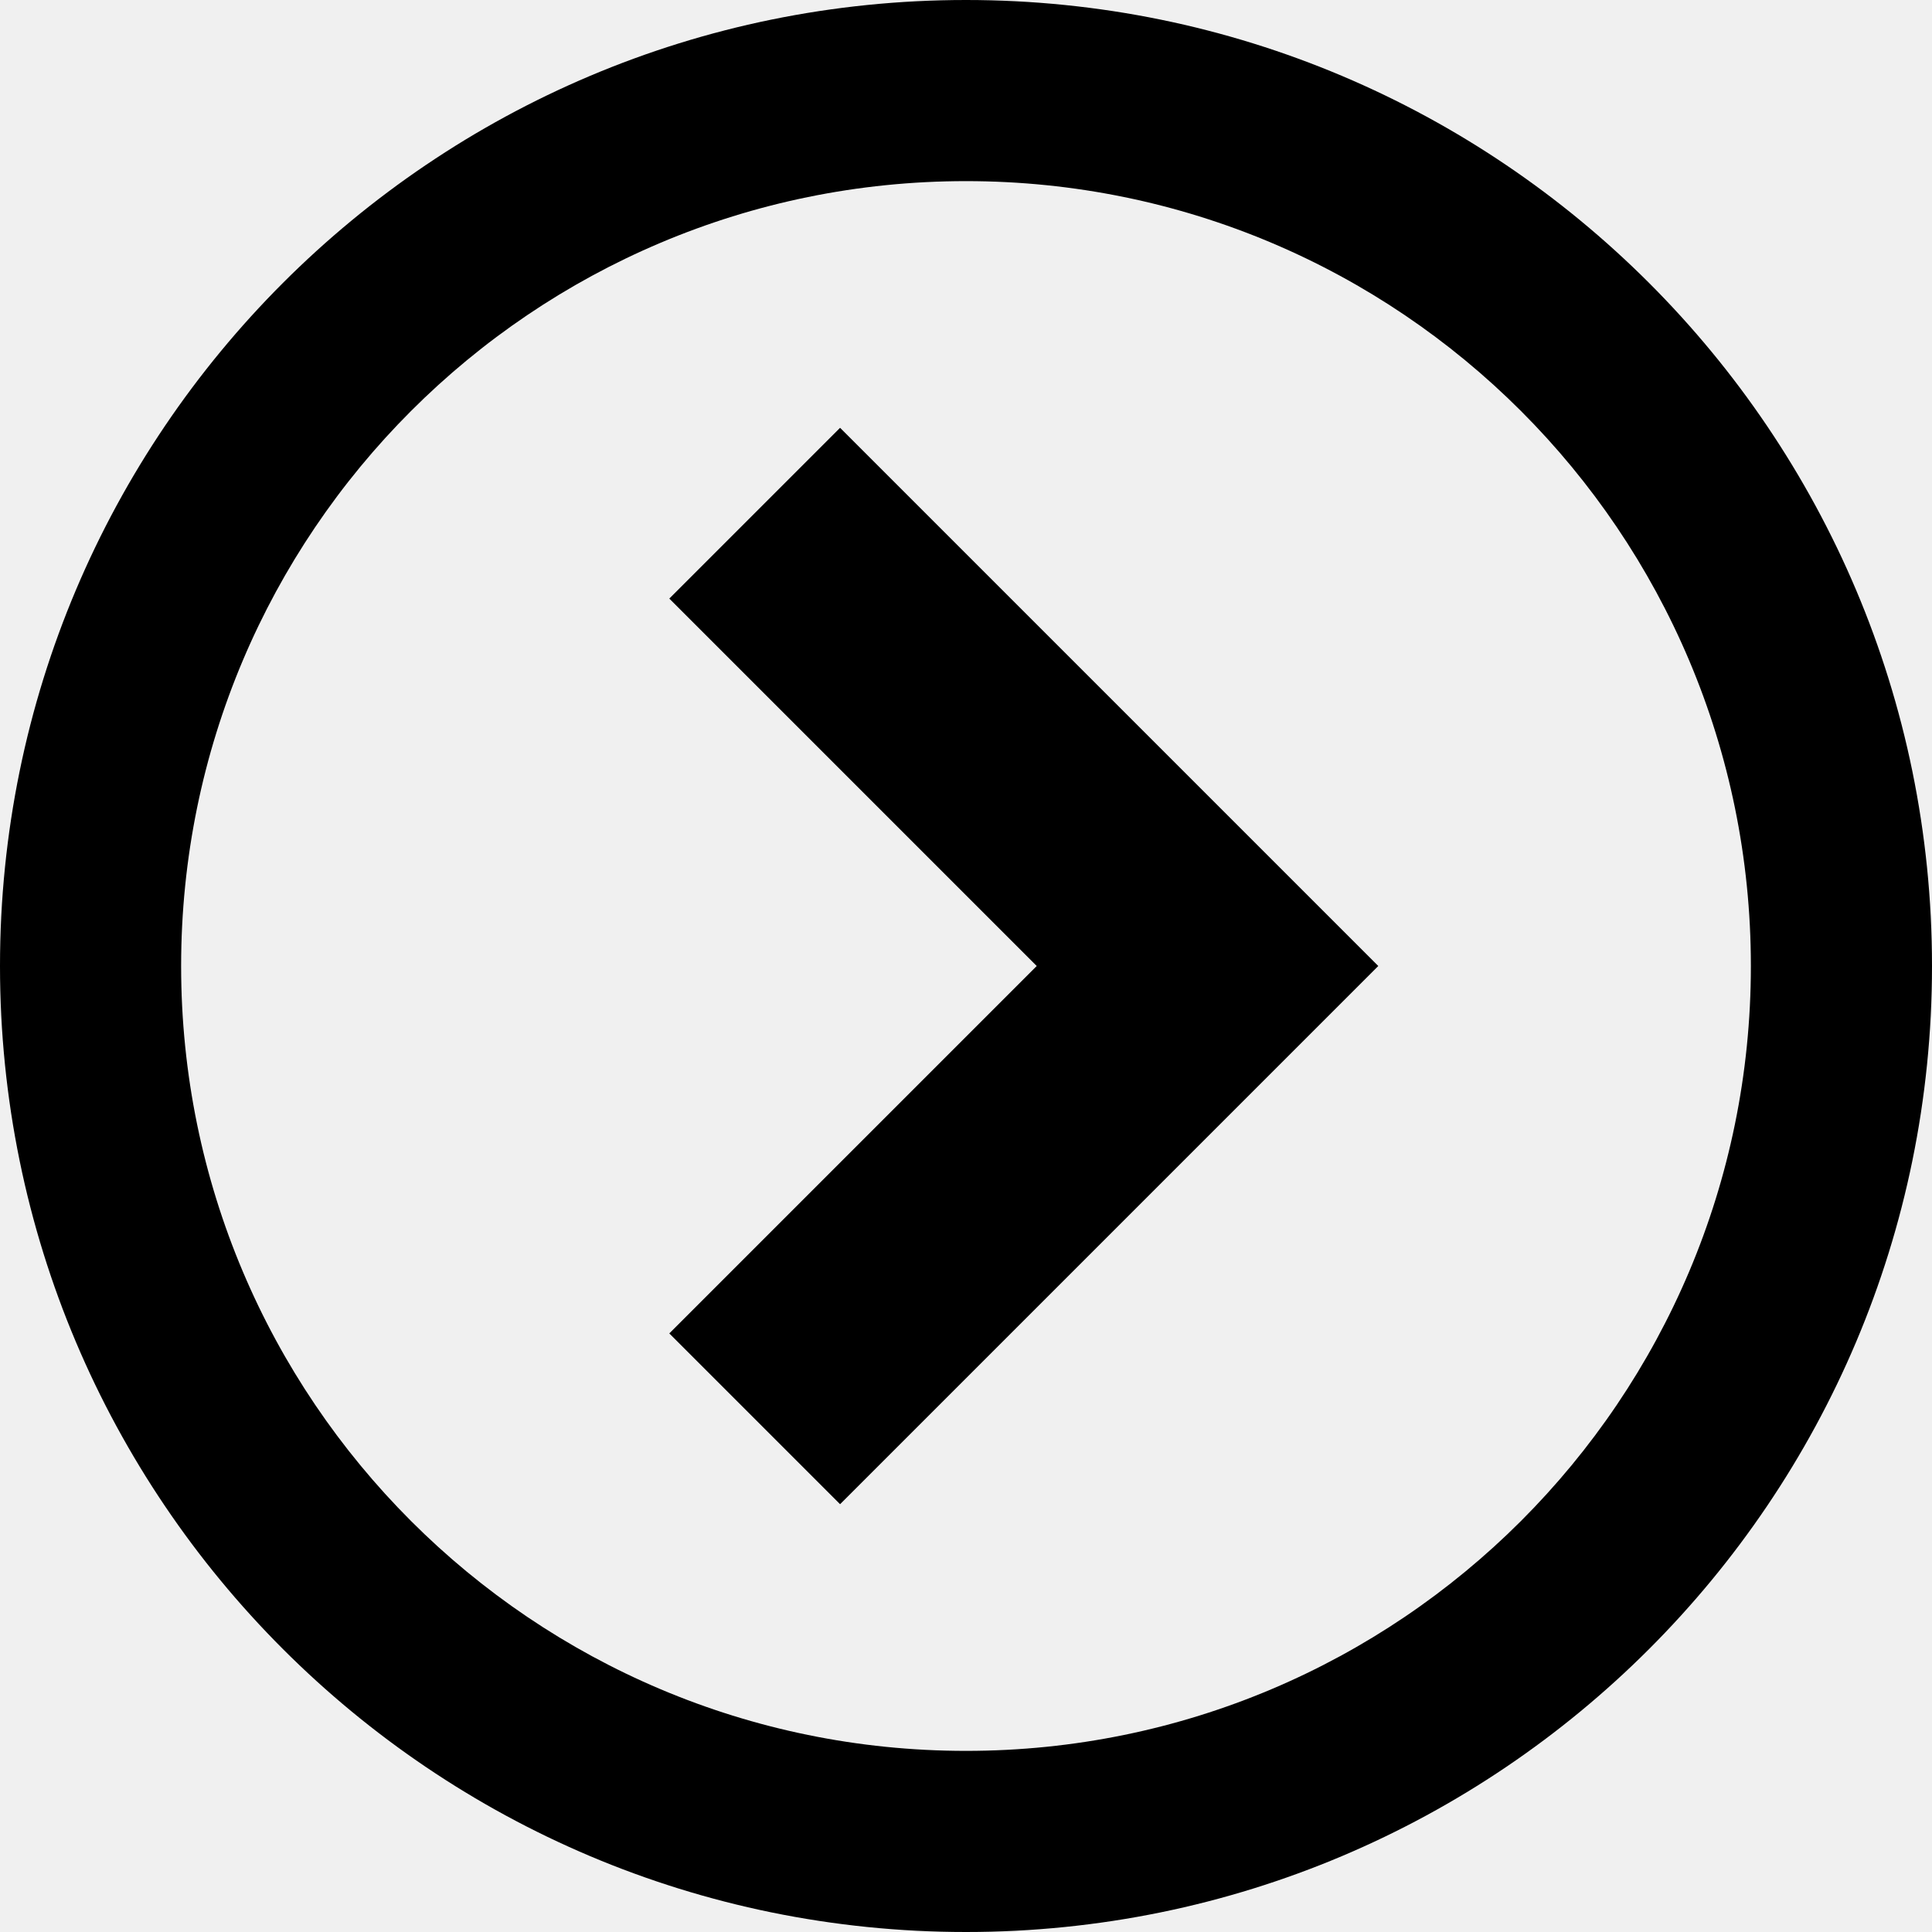
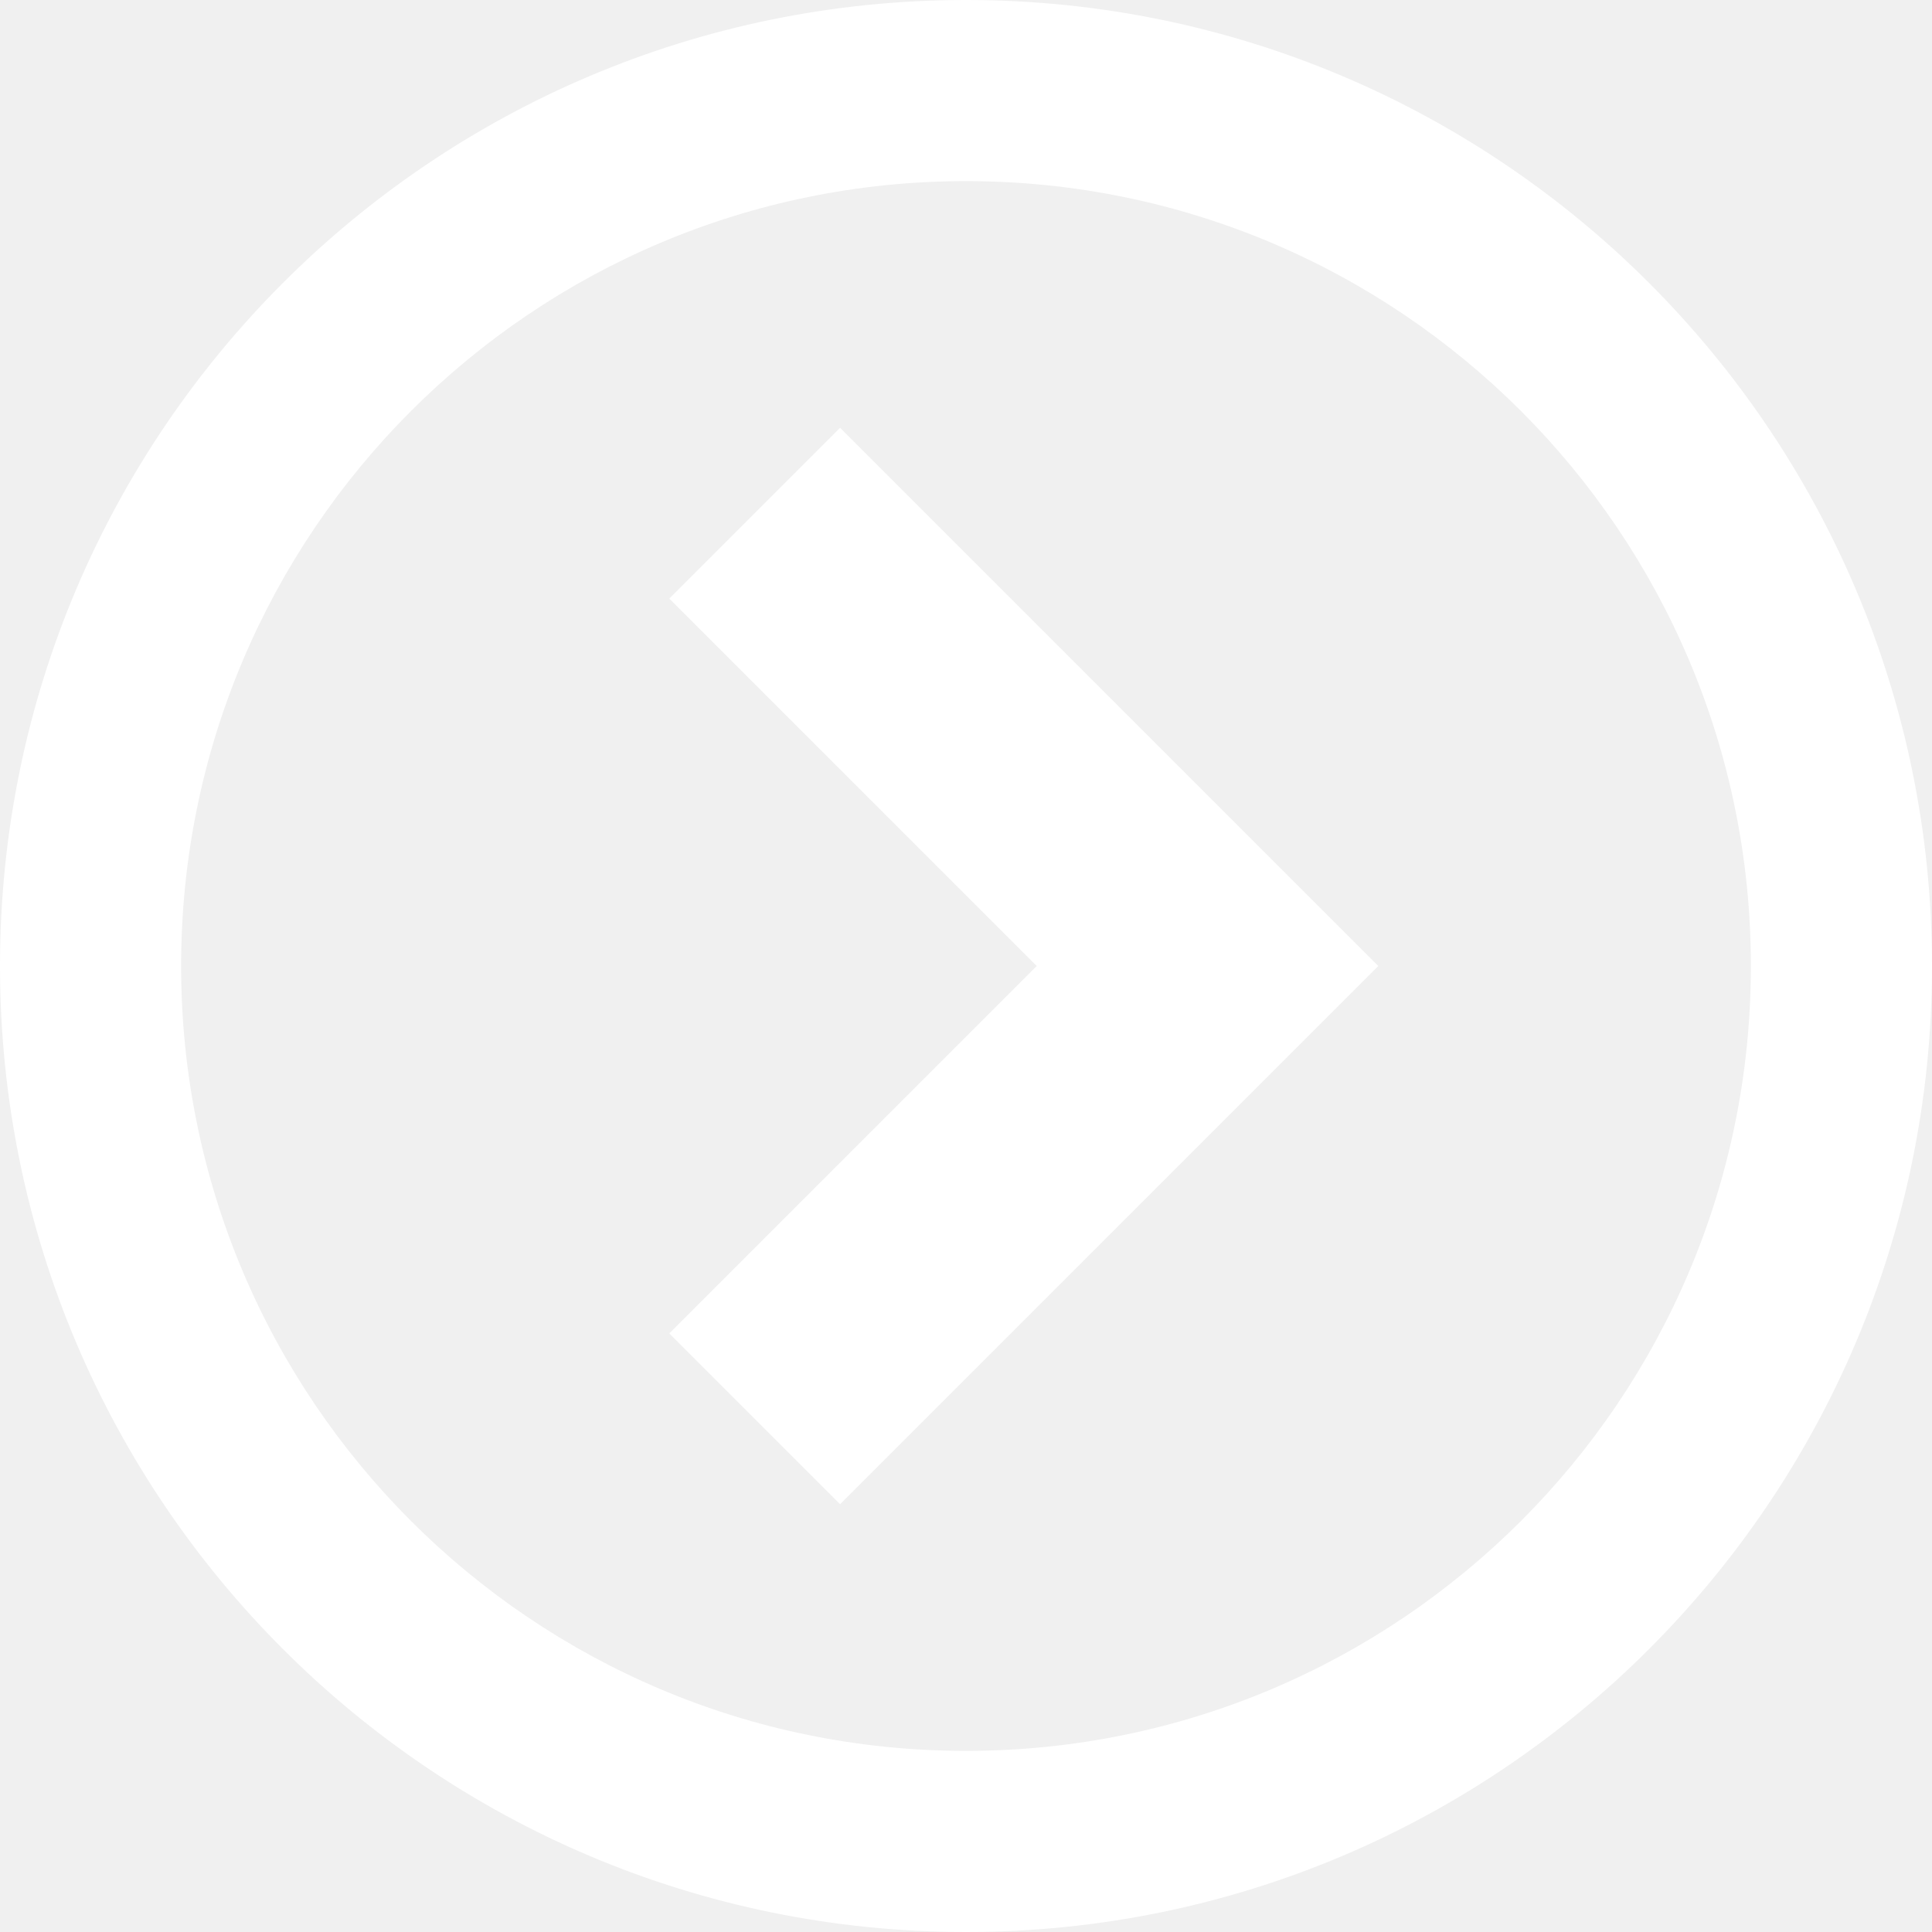
<svg xmlns="http://www.w3.org/2000/svg" version="1.1" width="512" height="512" viewBox="0 0 512 512">
  <g id="icomoon-ignore">
</g>
-   <path d="M256 0c-141.385 0-256 114.615-256 256s114.615 256 256 256 256-114.615 256-256-114.615-256-256-256zM256 464c-114.875 0-208-93.125-208-208s93.125-208 208-208 208 93.125 208 208-93.125 208-208 208z" />
-   <path d="M177.372 353.372l45.256 45.256 142.627-142.628-142.628-142.627-45.254 45.254 97.372 97.373z" />
+   <path fill="#ffffff" d="M256 0c-141.385 0-256 114.615-256 256s114.615 256 256 256 256-114.615 256-256-114.615-256-256-256zM256 464c-114.875 0-208-93.125-208-208s93.125-208 208-208 208 93.125 208 208-93.125 208-208 208z" />
+   <path fill="#ffffff" d="M177.372 353.372l45.256 45.256 142.627-142.628-142.628-142.627-45.254 45.254 97.372 97.373z" />
</svg>
